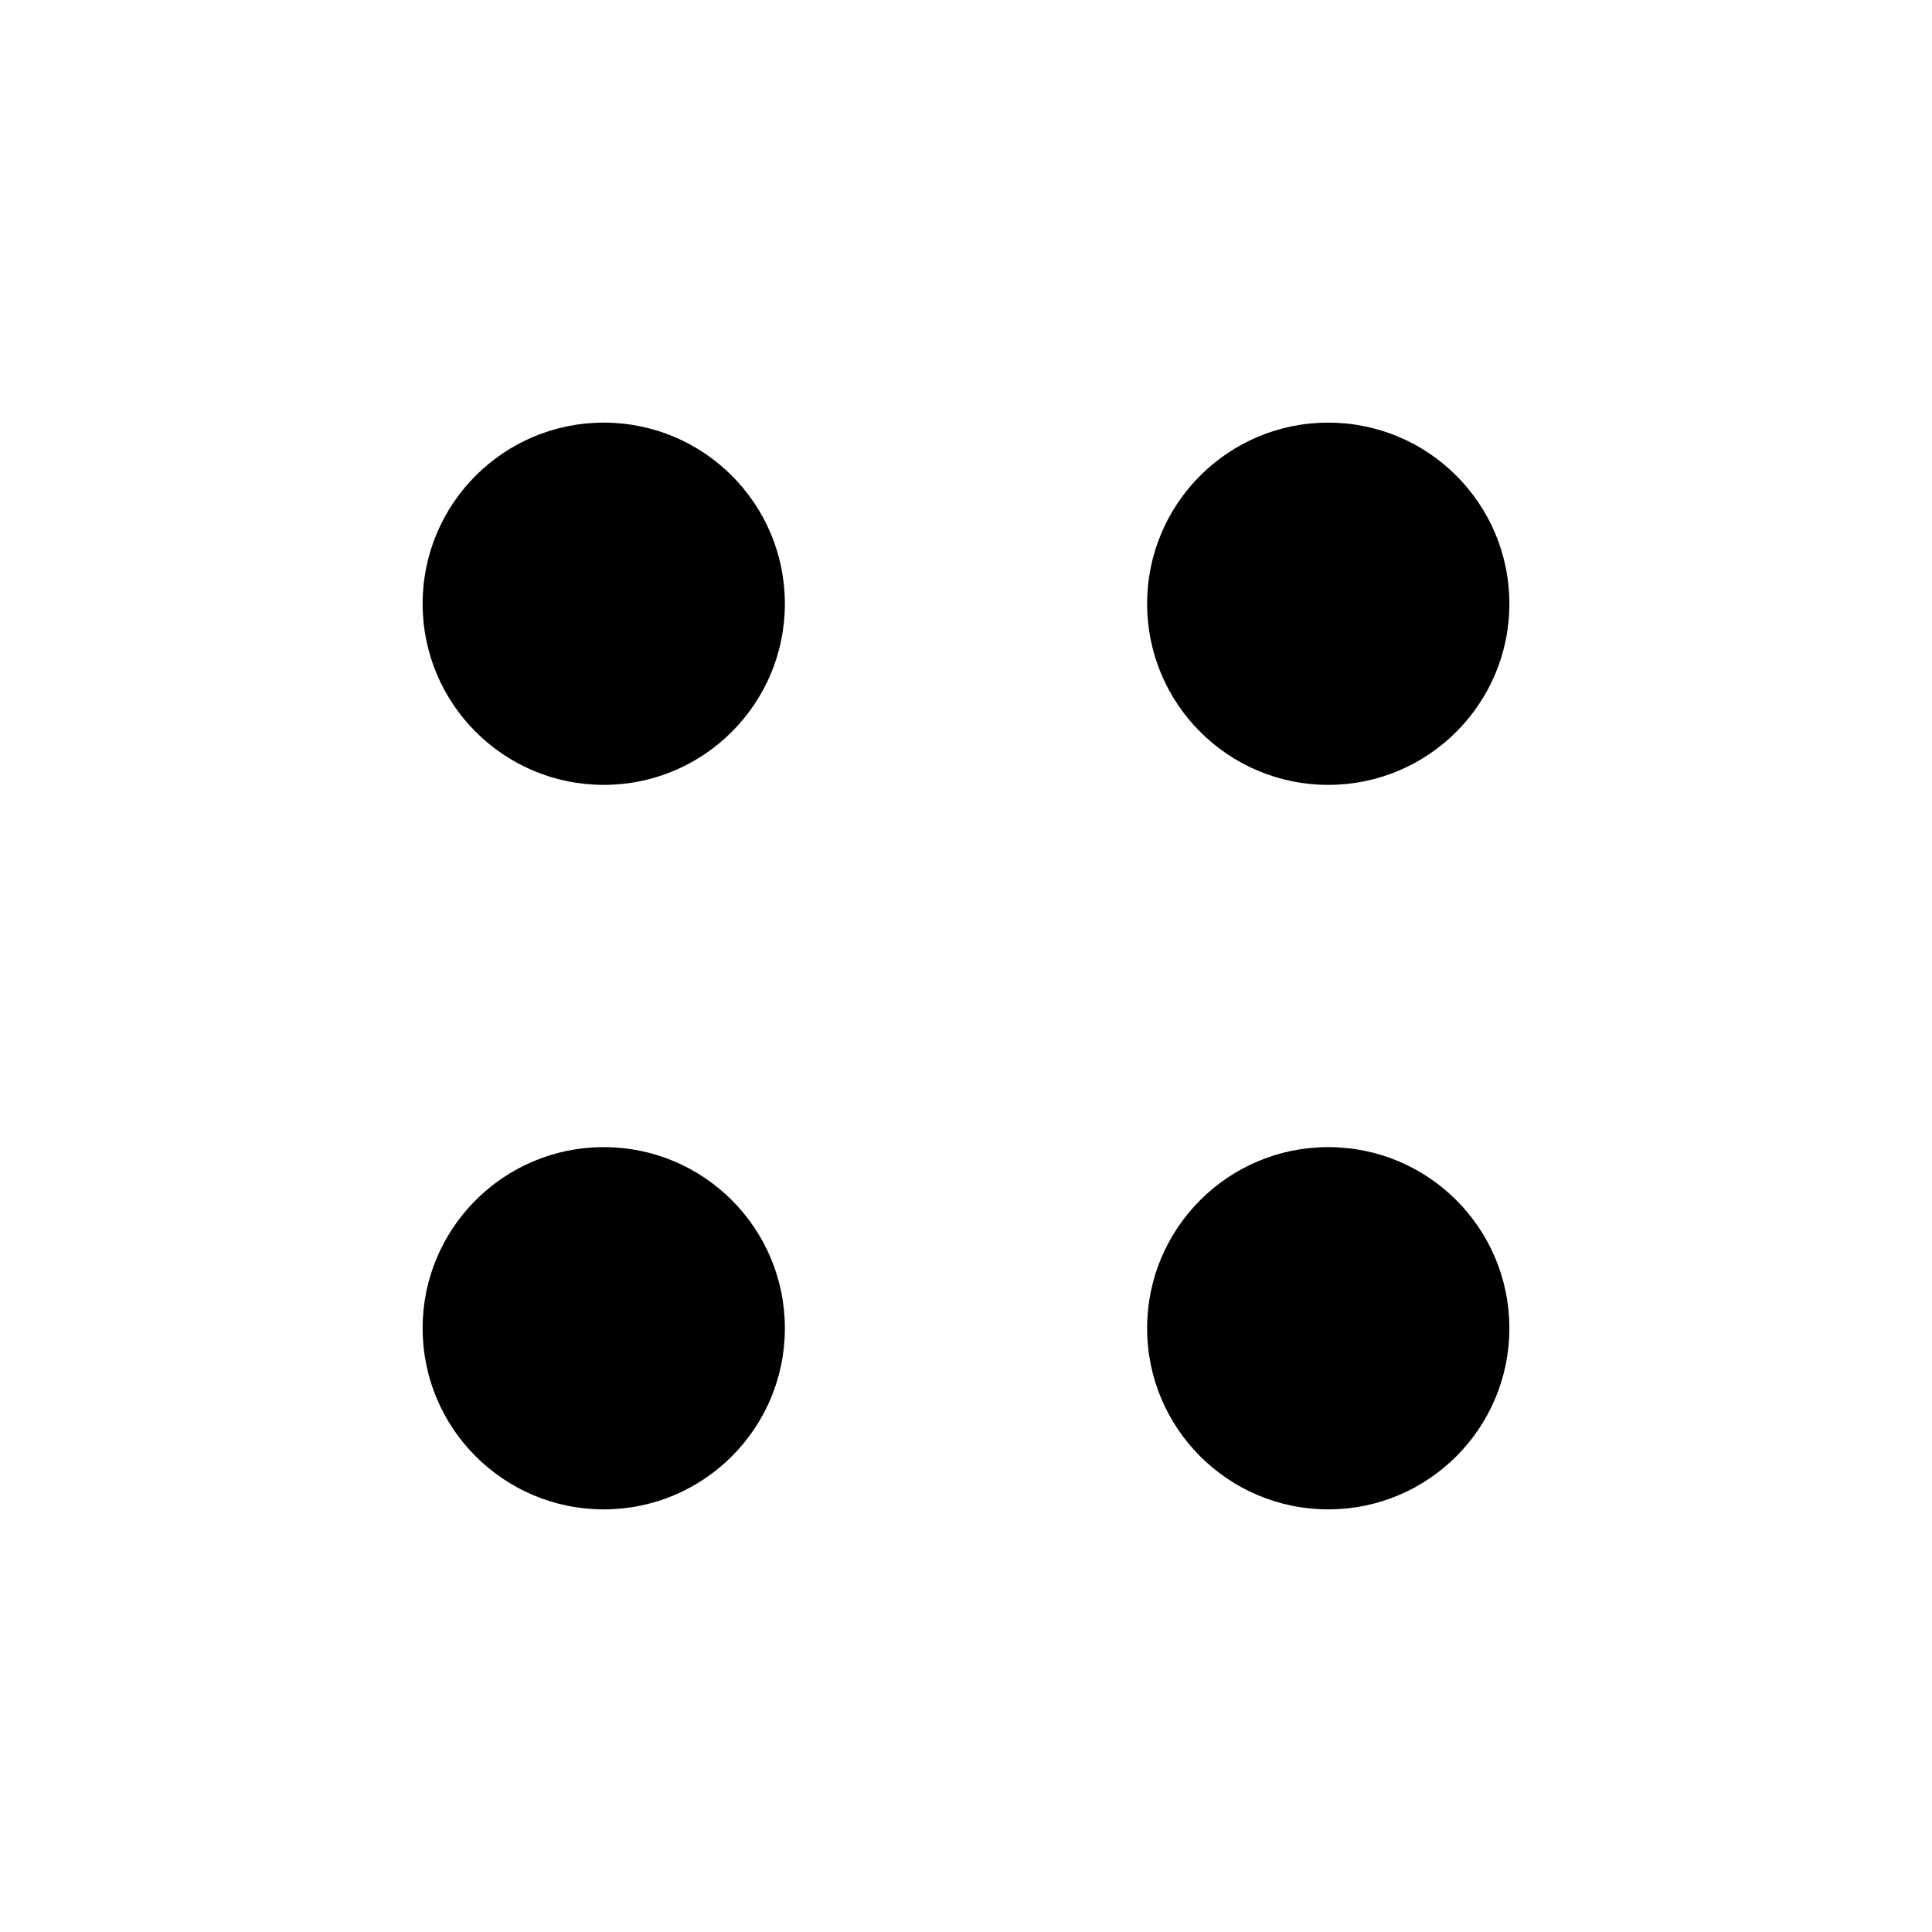
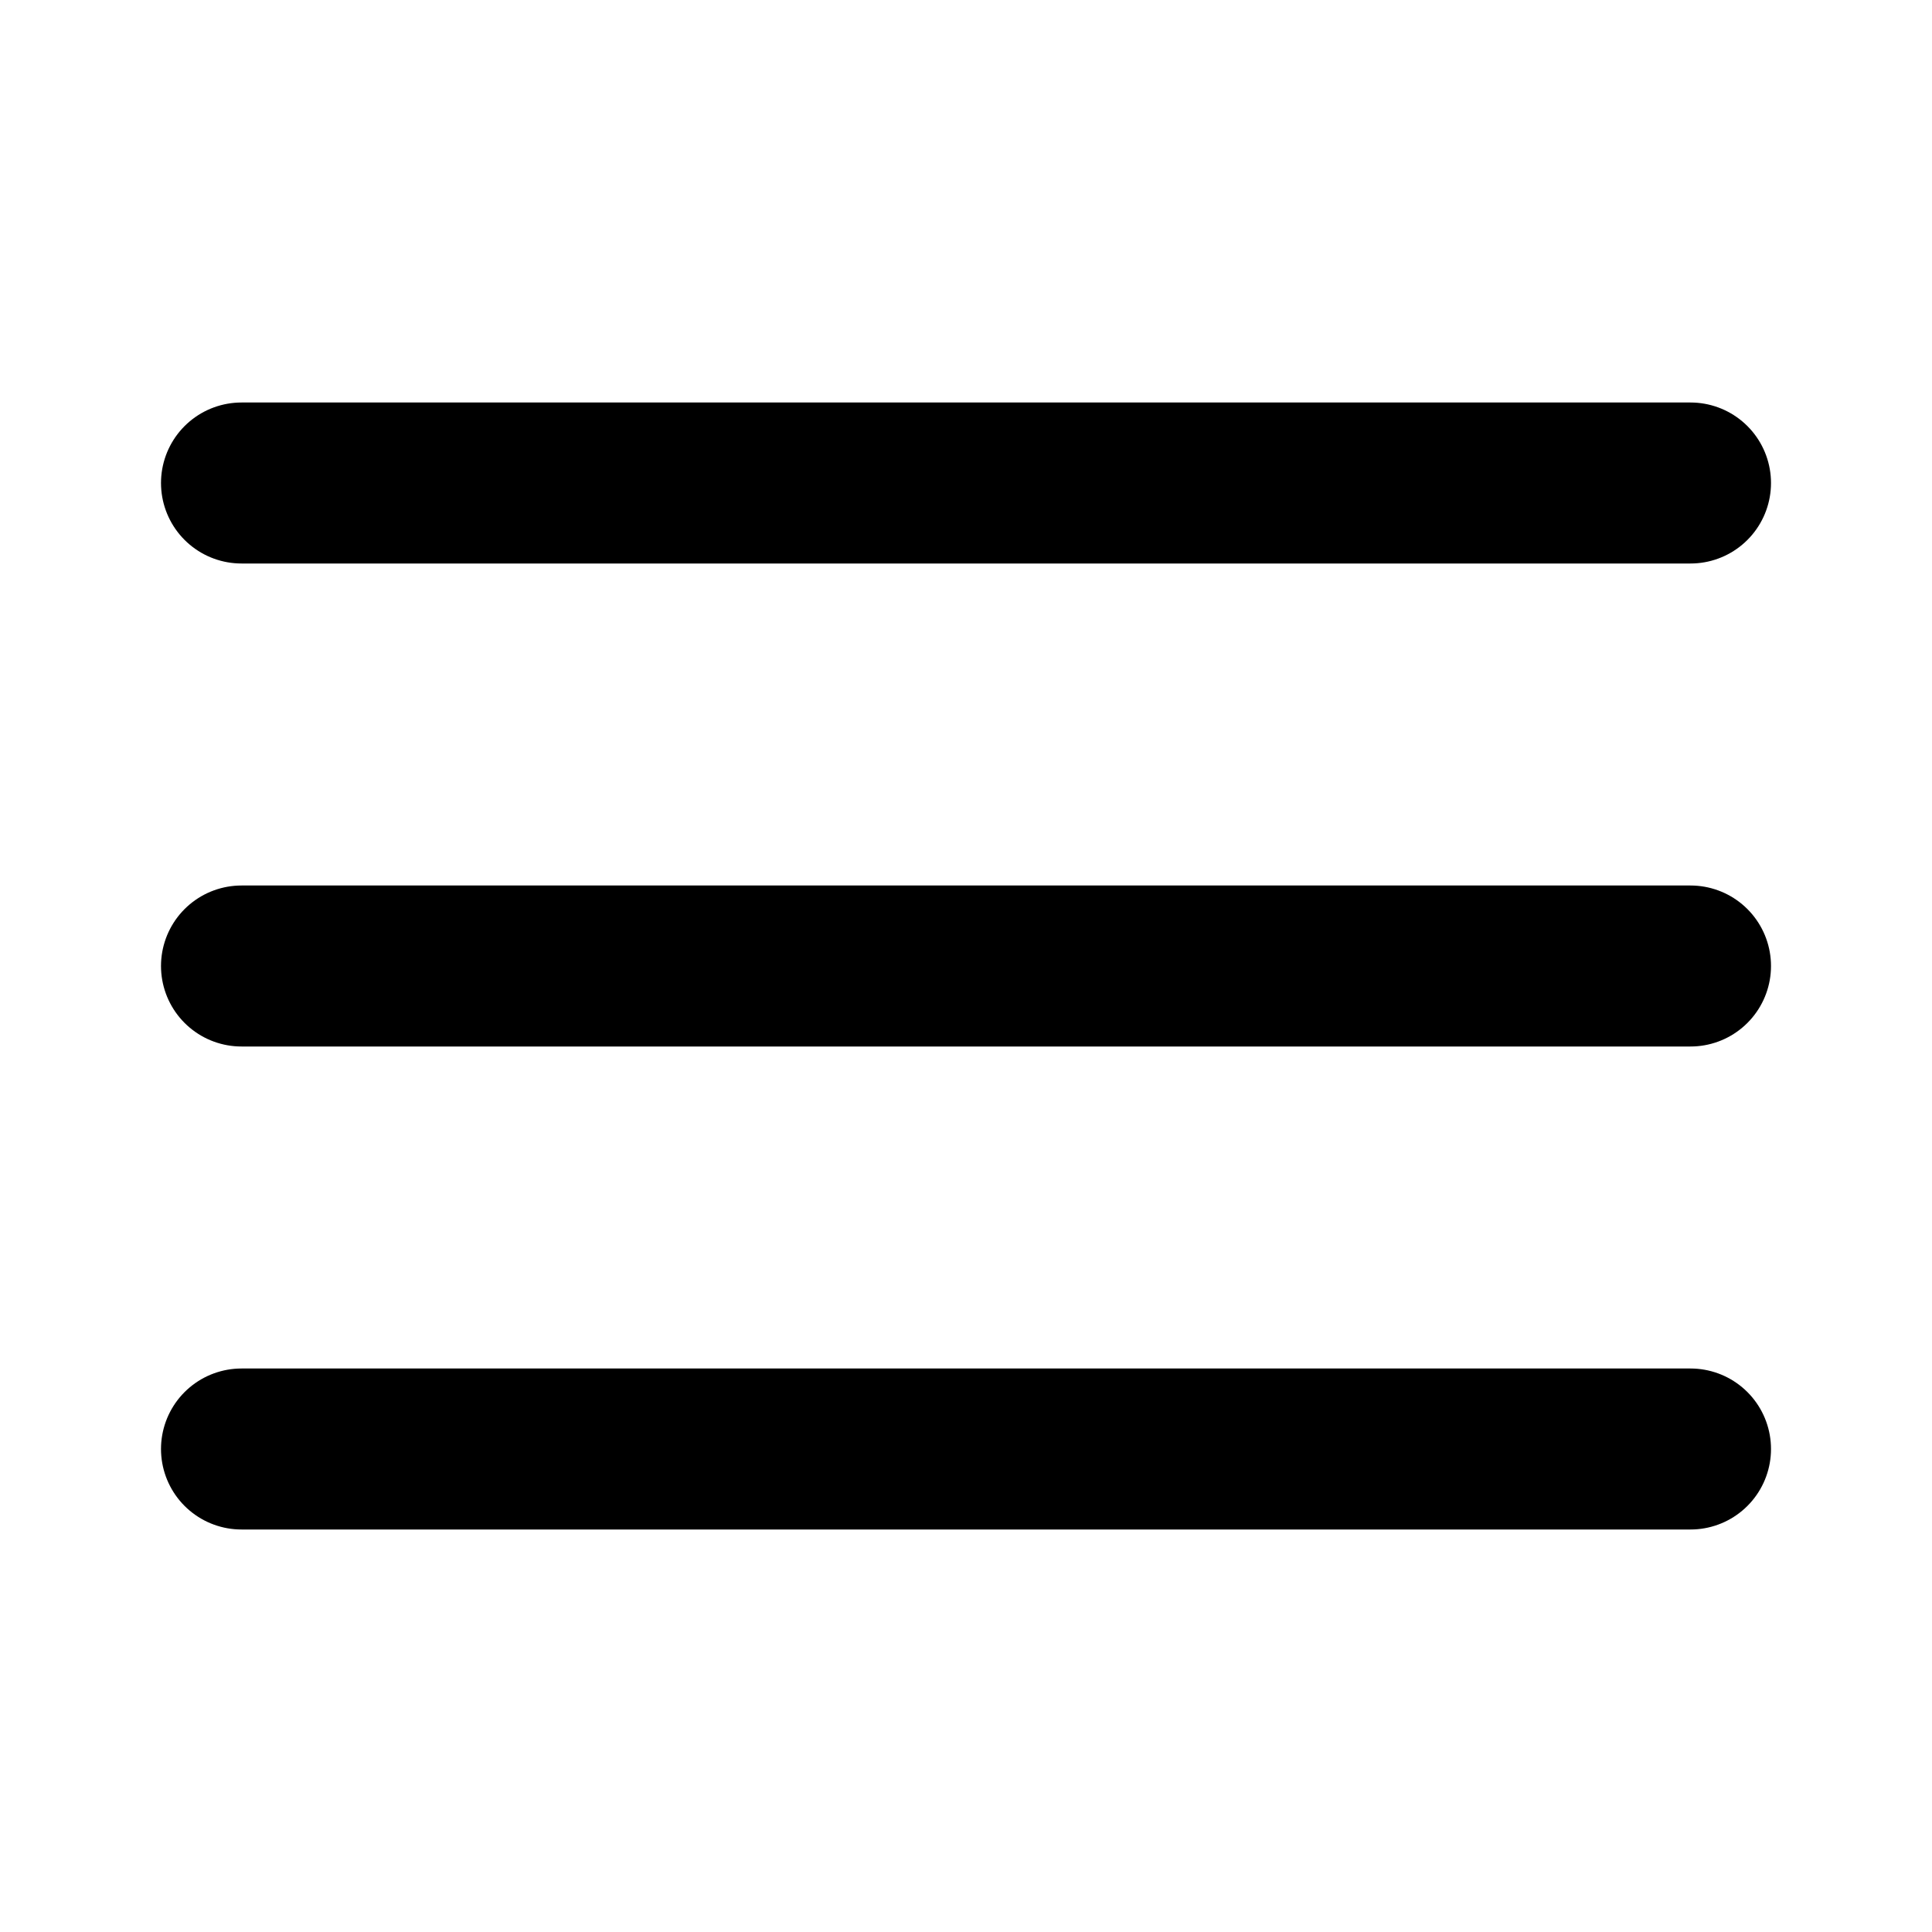
- <svg xmlns="http://www.w3.org/2000/svg" fill="#000000" height="800px" width="800px" id="Layer_1" data-name="Layer 1" viewBox="0 0 16 16">
-   <path class="cls-1" d="M6.5,11A1.5,1.5,0,1,1,5,9.5,1.5,1.5,0,0,1,6.5,11ZM5,3.5A1.5,1.5,0,1,0,6.5,5,1.5,1.5,0,0,0,5,3.5ZM12.5,11A1.5,1.5,0,1,1,11,9.5,1.5,1.5,0,0,1,12.5,11ZM11,3.5A1.5,1.5,0,1,0,12.5,5,1.5,1.5,0,0,0,11,3.5Z" />
+ <svg xmlns="http://www.w3.org/2000/svg" width="800px" height="800px" viewBox="0 0 24 24" fill="none">
+   <path d="M3 12H21M3 6H21M3 18H21" stroke="#000000" stroke-width="2" stroke-linecap="round" stroke-linejoin="round" />
</svg>
